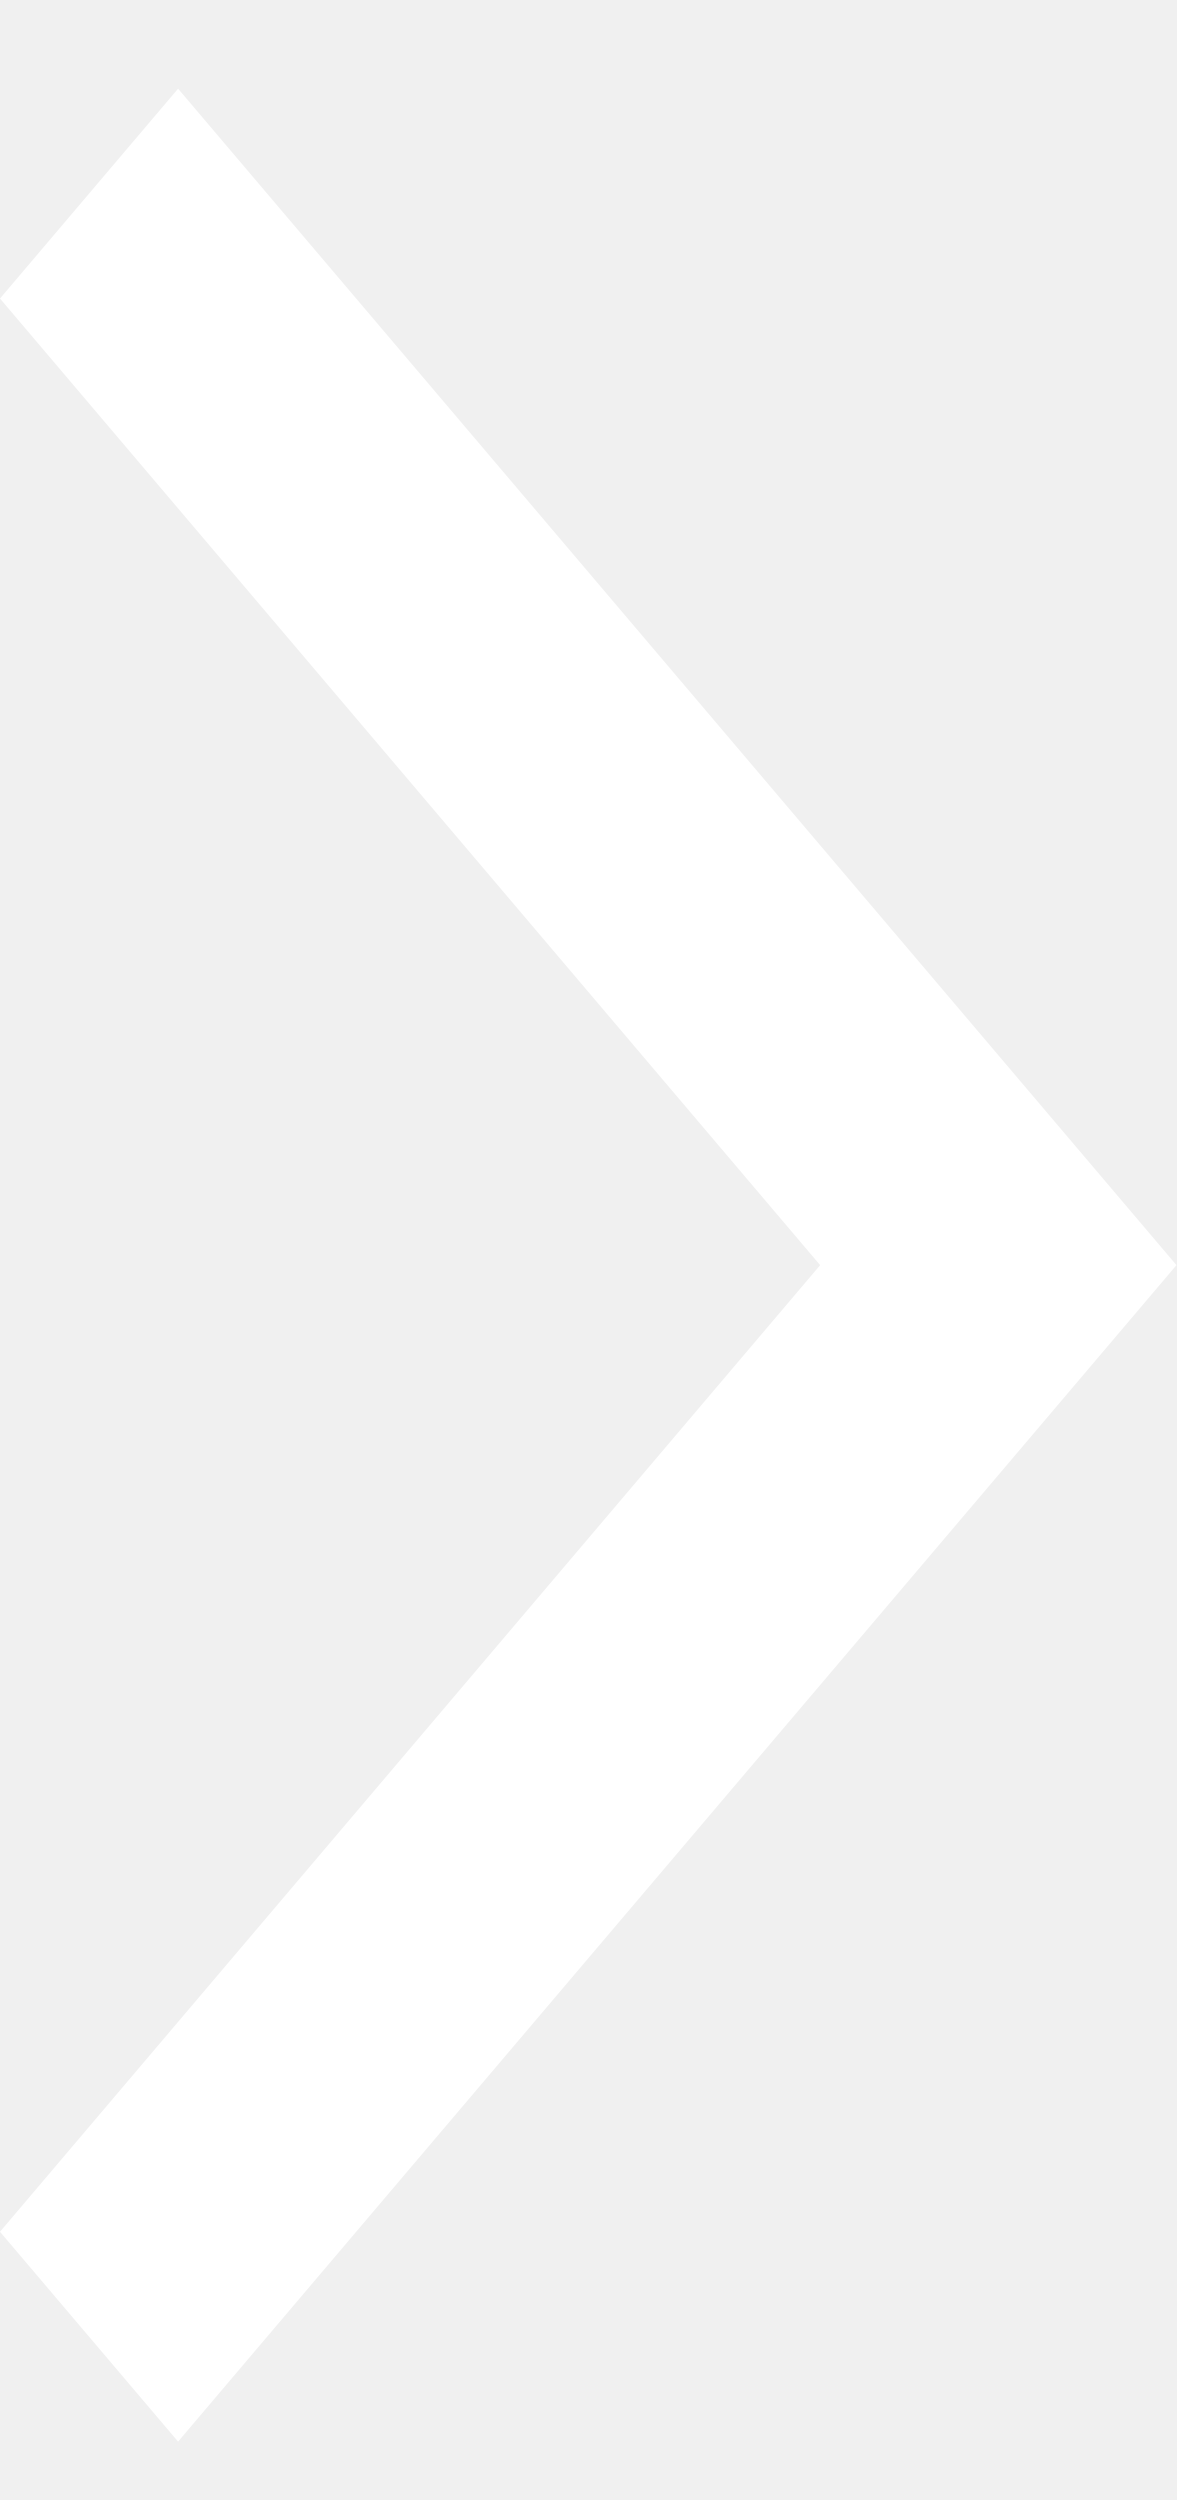
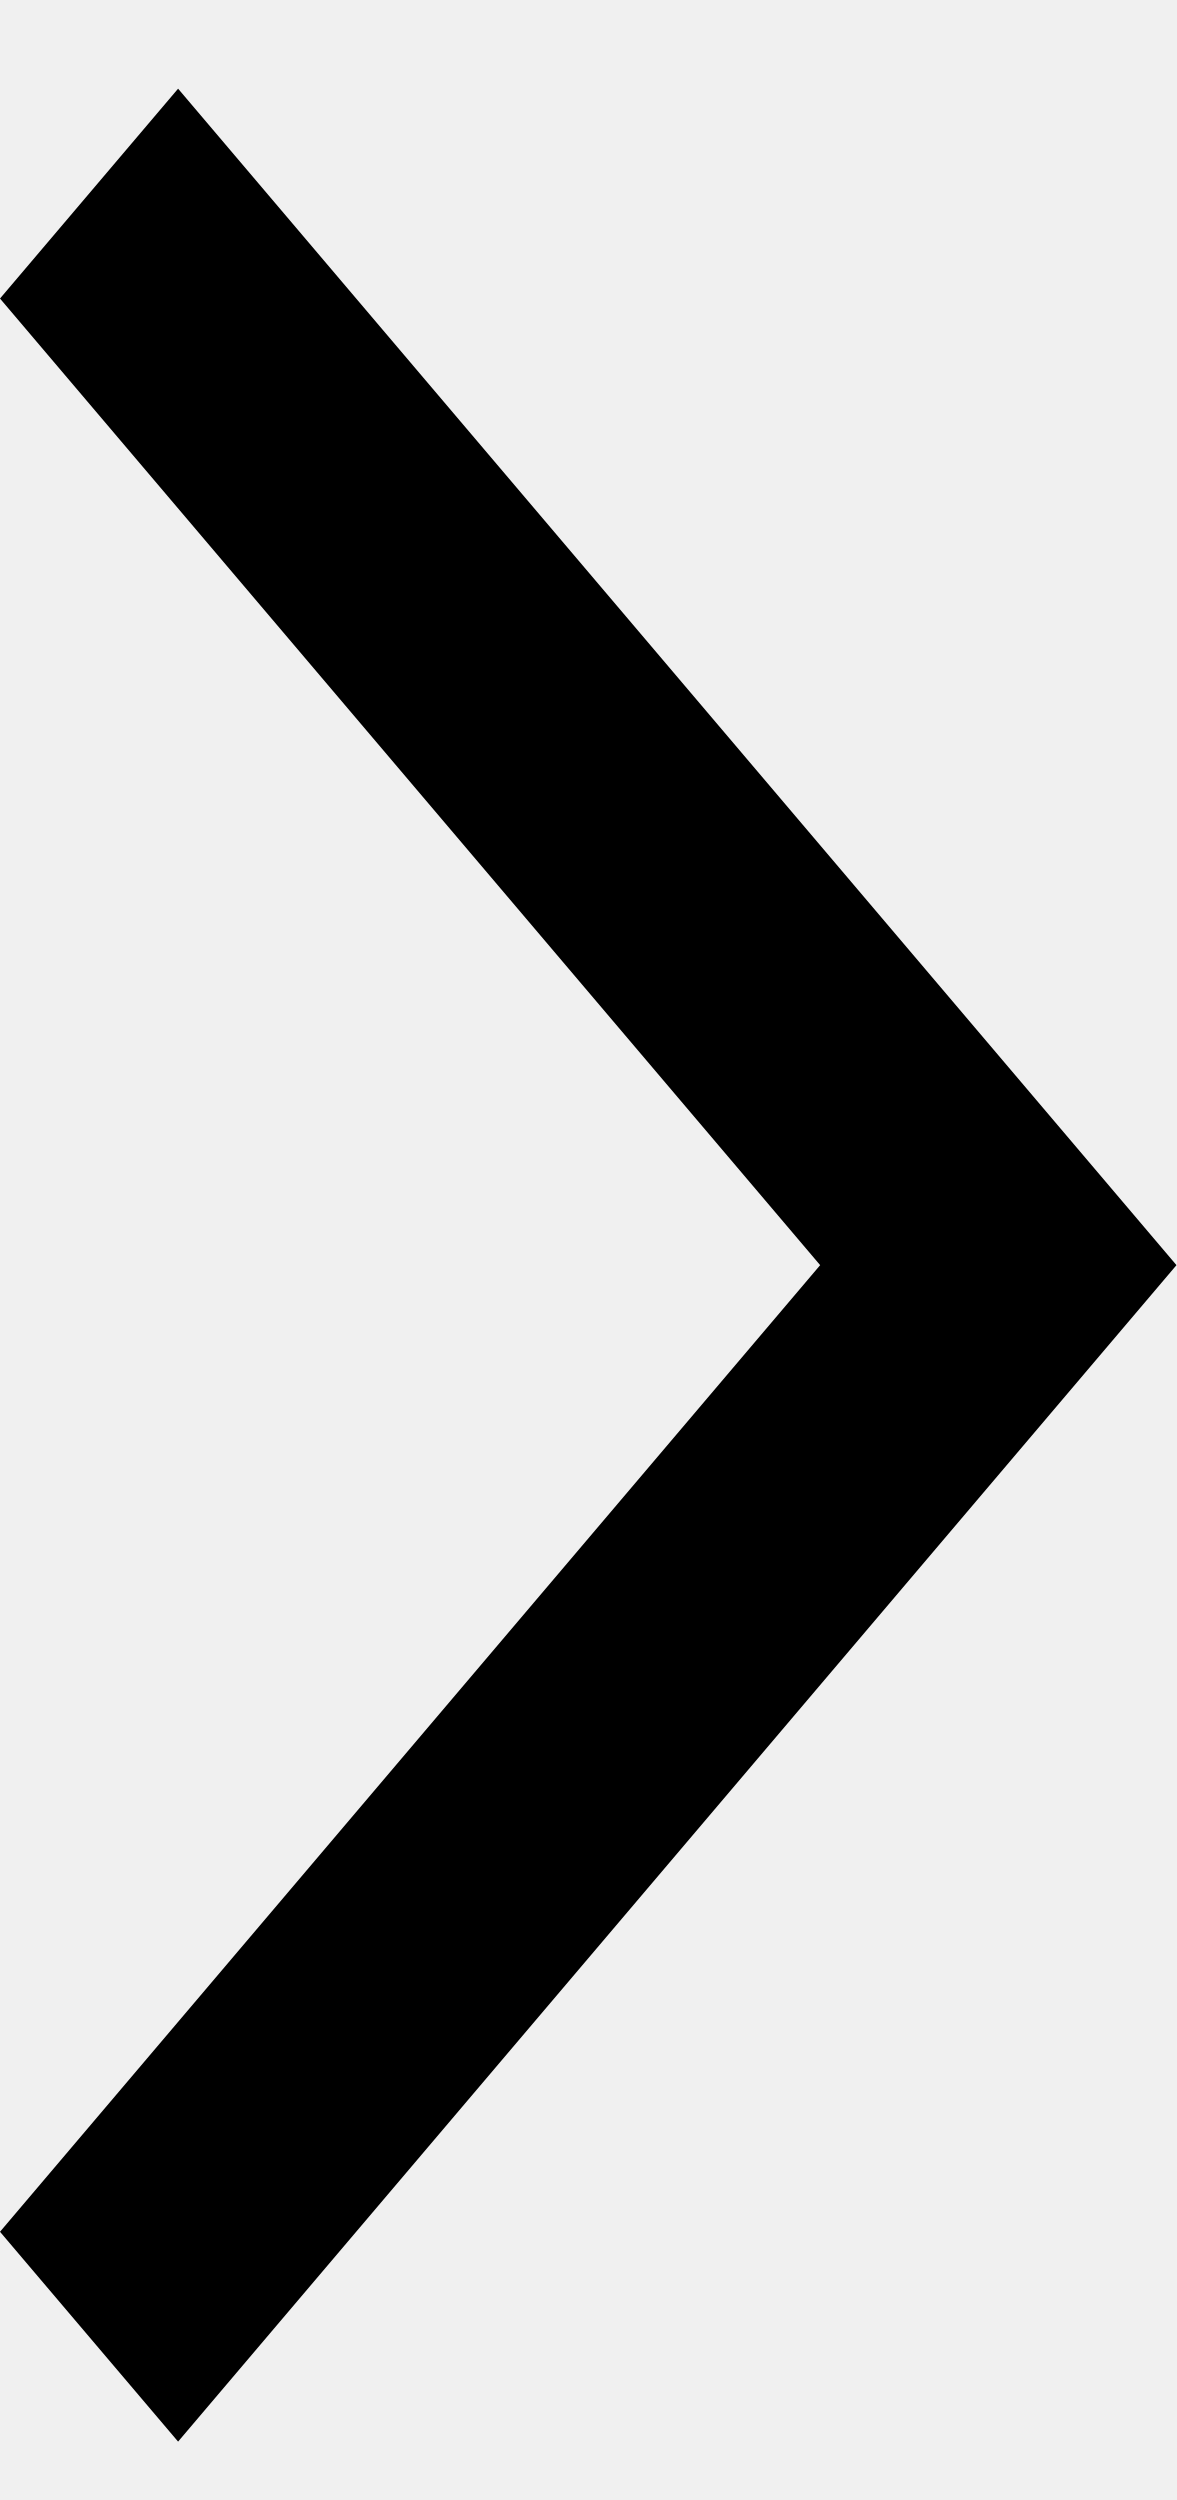
<svg xmlns="http://www.w3.org/2000/svg" width="8" height="17" viewBox="0 0 8 17" fill="none">
-   <path d="M1.211 16.603L0 15.176L5.577 8.603L0 2.03L1.211 0.603L8 8.603L1.211 16.603Z" fill="#fff" />
+   <path d="M1.211 16.603L0 15.176L5.577 8.603L0 2.03L1.211 0.603L8 8.603L1.211 16.603Z" fill="#000" />
</svg>
